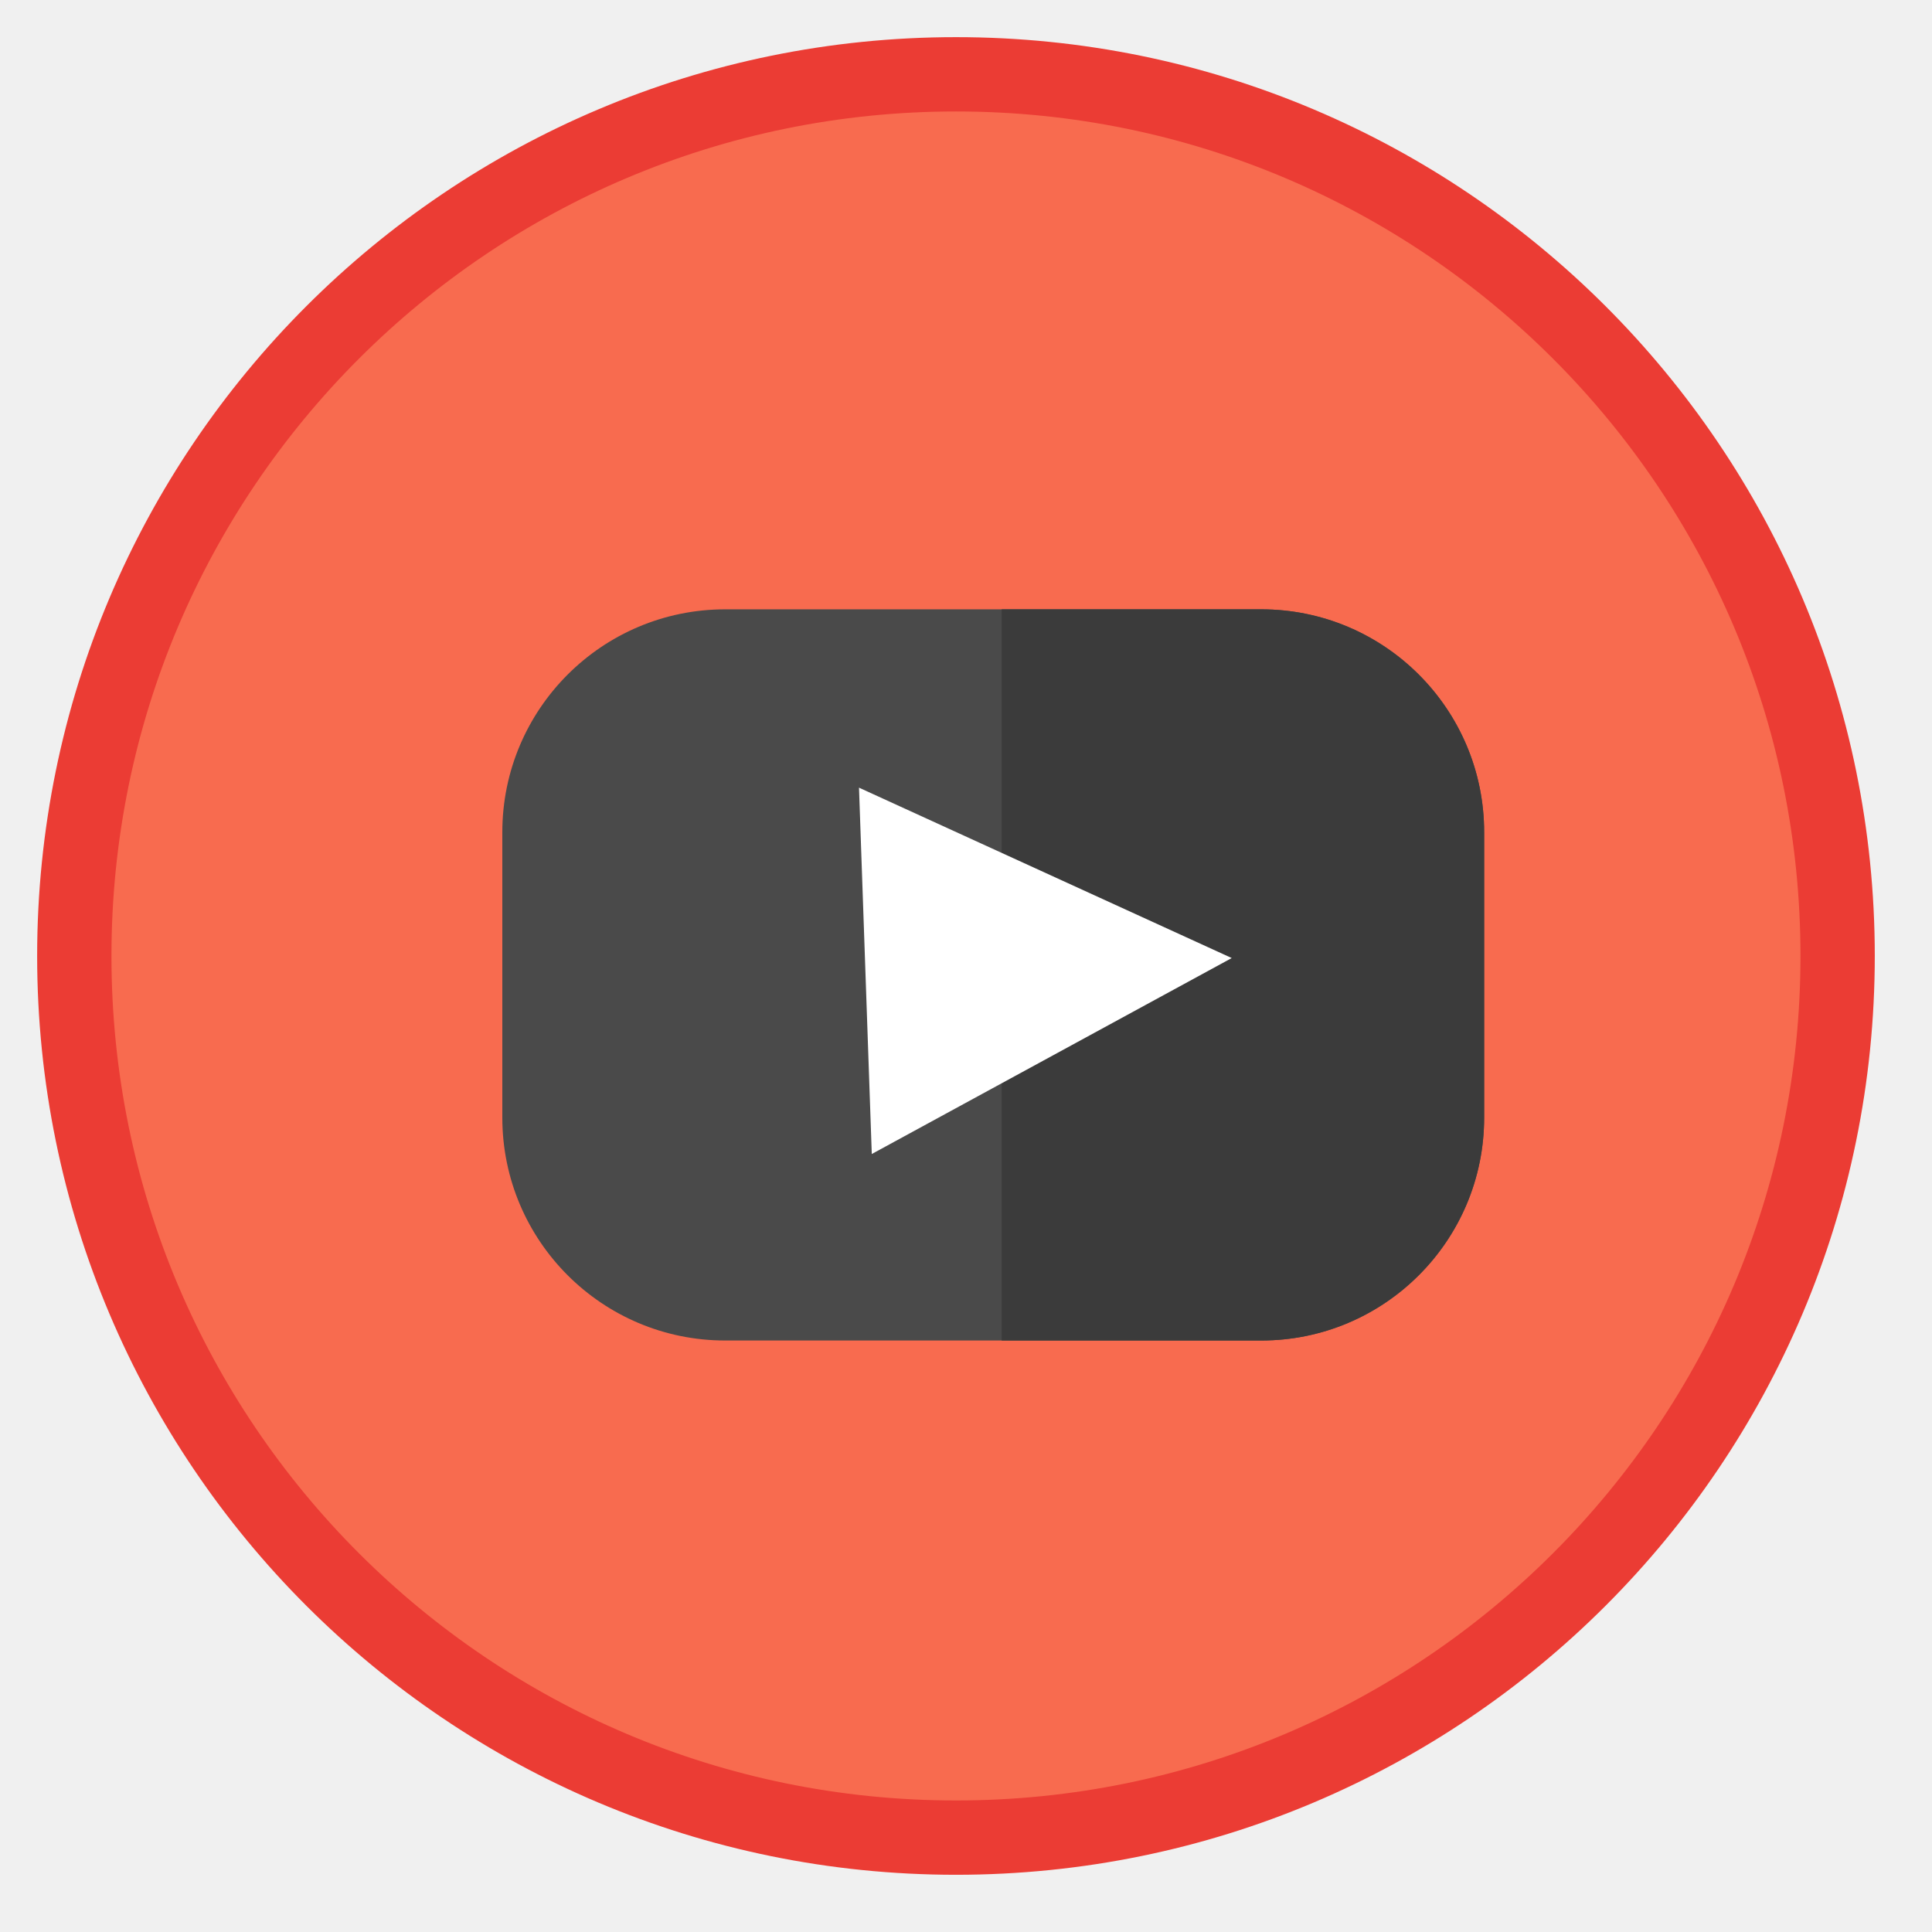
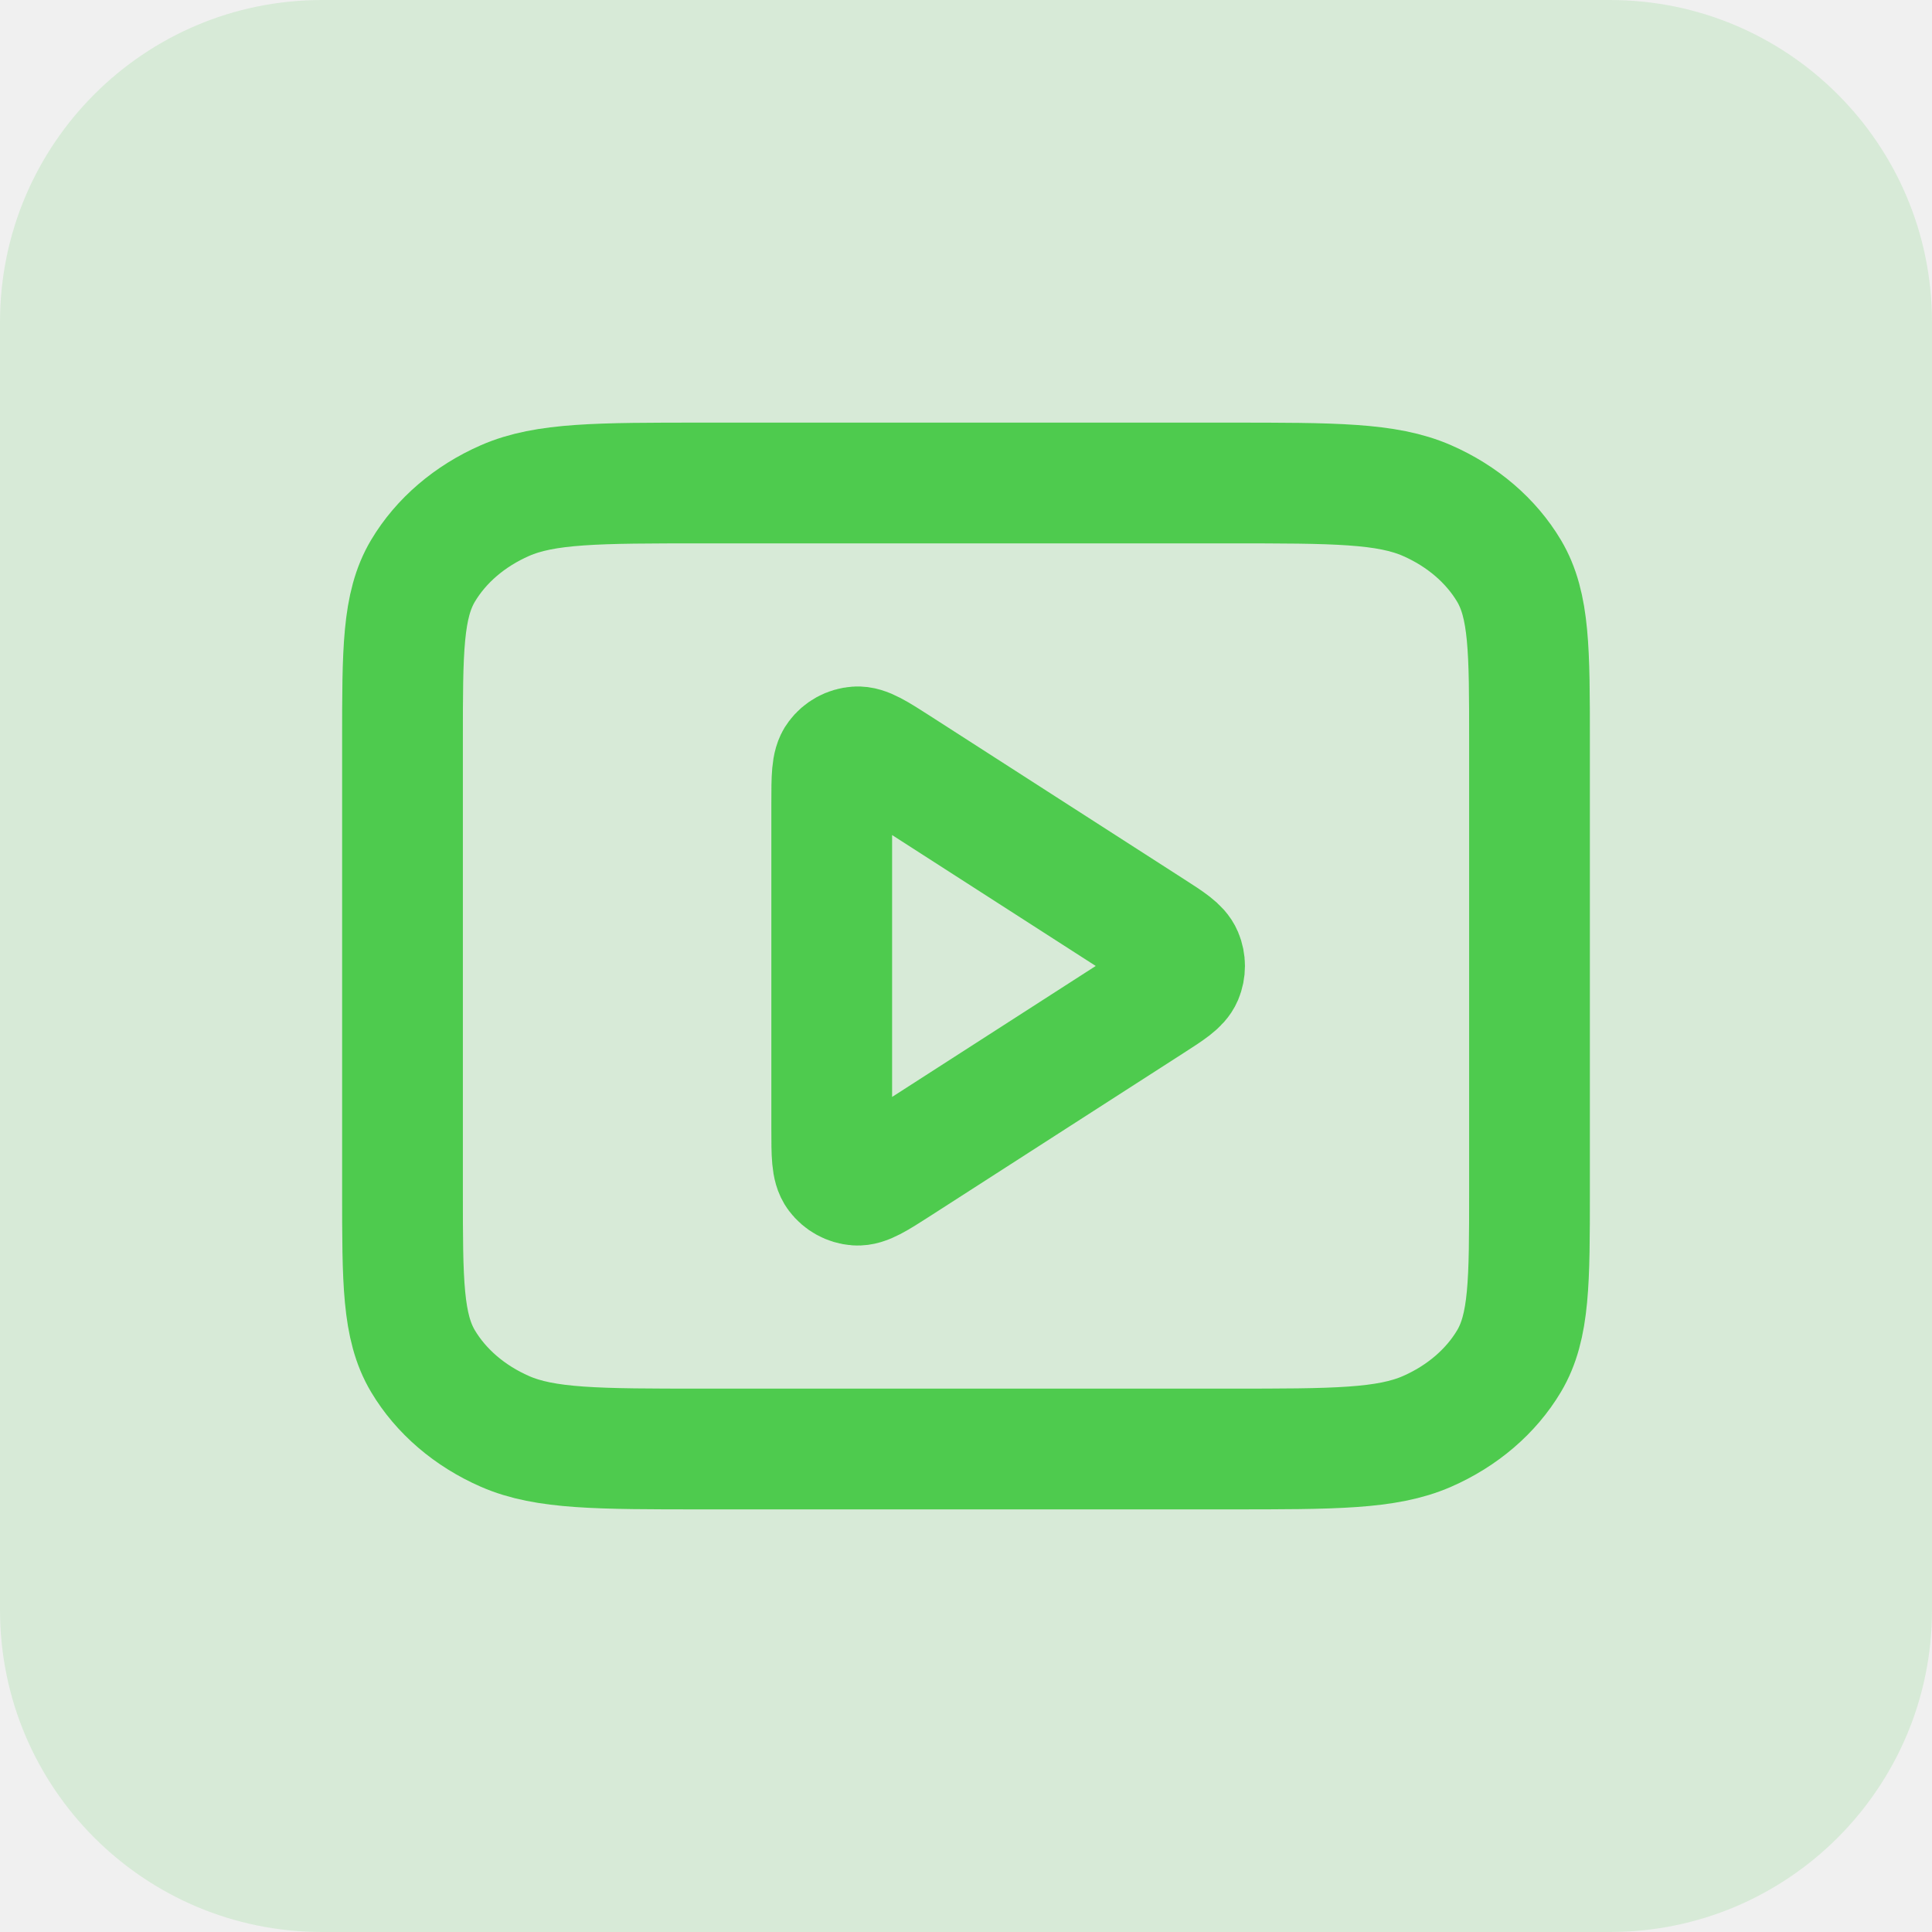
- <svg xmlns="http://www.w3.org/2000/svg" xmlns:xlink="http://www.w3.org/1999/xlink" width="26" height="26" viewBox="0 0 26 26">
-   <defs>
-     <rect id="a" width="13.213" height="9.84" rx="3" />
-   </defs>
-   <g transform="translate(1 1)" fill="none" fill-rule="evenodd">
-     <ellipse stroke="#EB3C34" fill="#F86B4F" cx="11.865" cy="11.865" rx="11.865" ry="11.865" />
-     <g transform="translate(5.76 7.2)">
-       <mask id="b" fill="#fff">
-         <use xlink:href="#a" />
-       </mask>
-       <use fill="#4A4A4A" xlink:href="#a" />
-       <path fill="#3B3B3B" mask="url(#b)" d="M6.72-.48h7.028v11.246H6.72z" />
-     </g>
-     <path fill="#FFF" d="M15.576 11.893l-4.844 2.637-.172-4.93" />
-   </g>
+ <svg xmlns="http://www.w3.org/2000/svg" width="24" height="24" viewBox="0 0 24 24" fill="none">
+   <rect width="24" height="24" rx="4" fill="#4ECB4E" fill-opacity="0.15" />
+   <path d="M10.332 9.977C10.332 9.658 10.332 9.499 10.399 9.411C10.457 9.333 10.545 9.285 10.642 9.278C10.752 9.27 10.886 9.356 11.154 9.528L14.301 11.551C14.533 11.7 14.649 11.775 14.689 11.87C14.724 11.953 14.724 12.047 14.689 12.13C14.649 12.224 14.533 12.299 14.301 12.448L11.154 14.472C10.886 14.644 10.752 14.73 10.642 14.722C10.545 14.715 10.457 14.666 10.399 14.589C10.332 14.5 10.332 14.341 10.332 14.023V9.977Z" stroke="#4ECB4E" stroke-width="1.5" stroke-linecap="round" stroke-linejoin="round" />
+   <path d="M5 9.2C5 8.08 5 7.52 5.254 7.092C5.478 6.716 5.835 6.41 6.274 6.218C6.773 6 7.427 6 8.733 6H15.267C16.573 6 17.227 6 17.726 6.218C18.165 6.41 18.522 6.716 18.746 7.092C19 7.52 19 8.08 19 9.2V14.8C19 15.92 19 16.48 18.746 16.908C18.522 17.284 18.165 17.59 17.726 17.782C17.227 18 16.573 18 15.267 18H8.733C7.427 18 6.773 18 6.274 17.782C5.835 17.59 5.478 17.284 5.254 16.908C5 16.48 5 15.92 5 14.8V9.2Z" stroke="#4ECB4E" stroke-width="1.5" stroke-linecap="round" stroke-linejoin="round" />
</svg>
